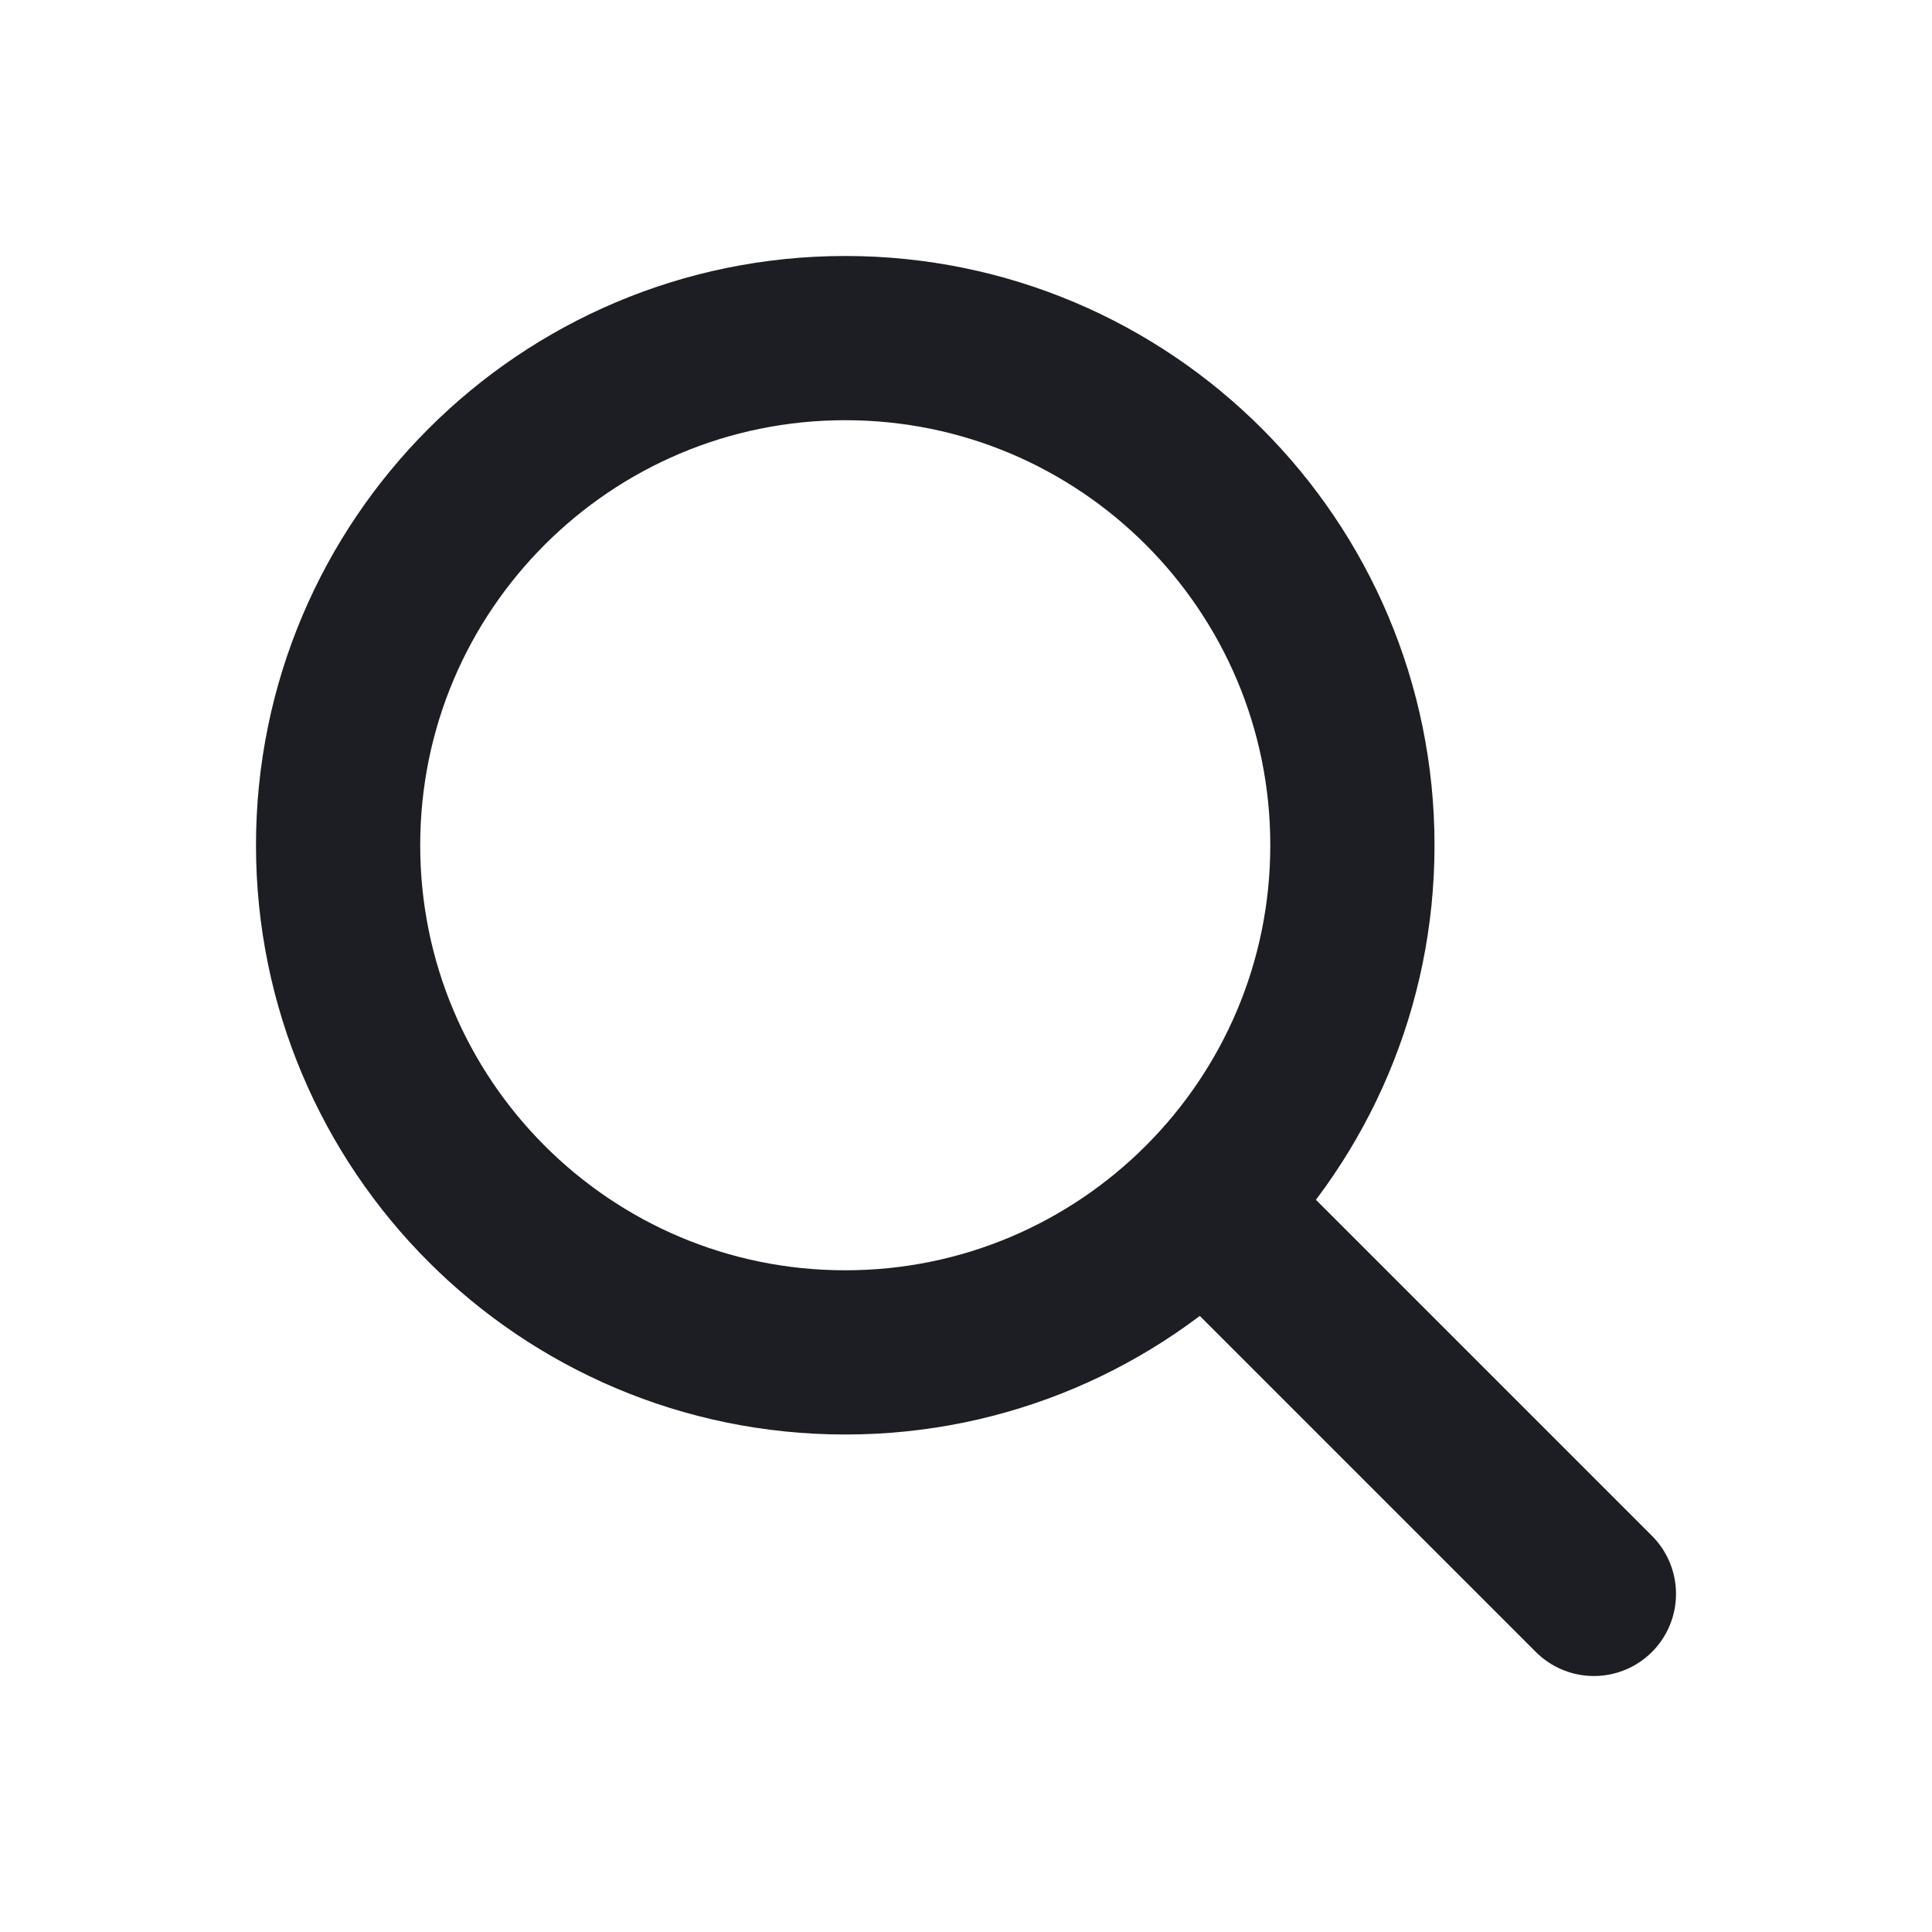
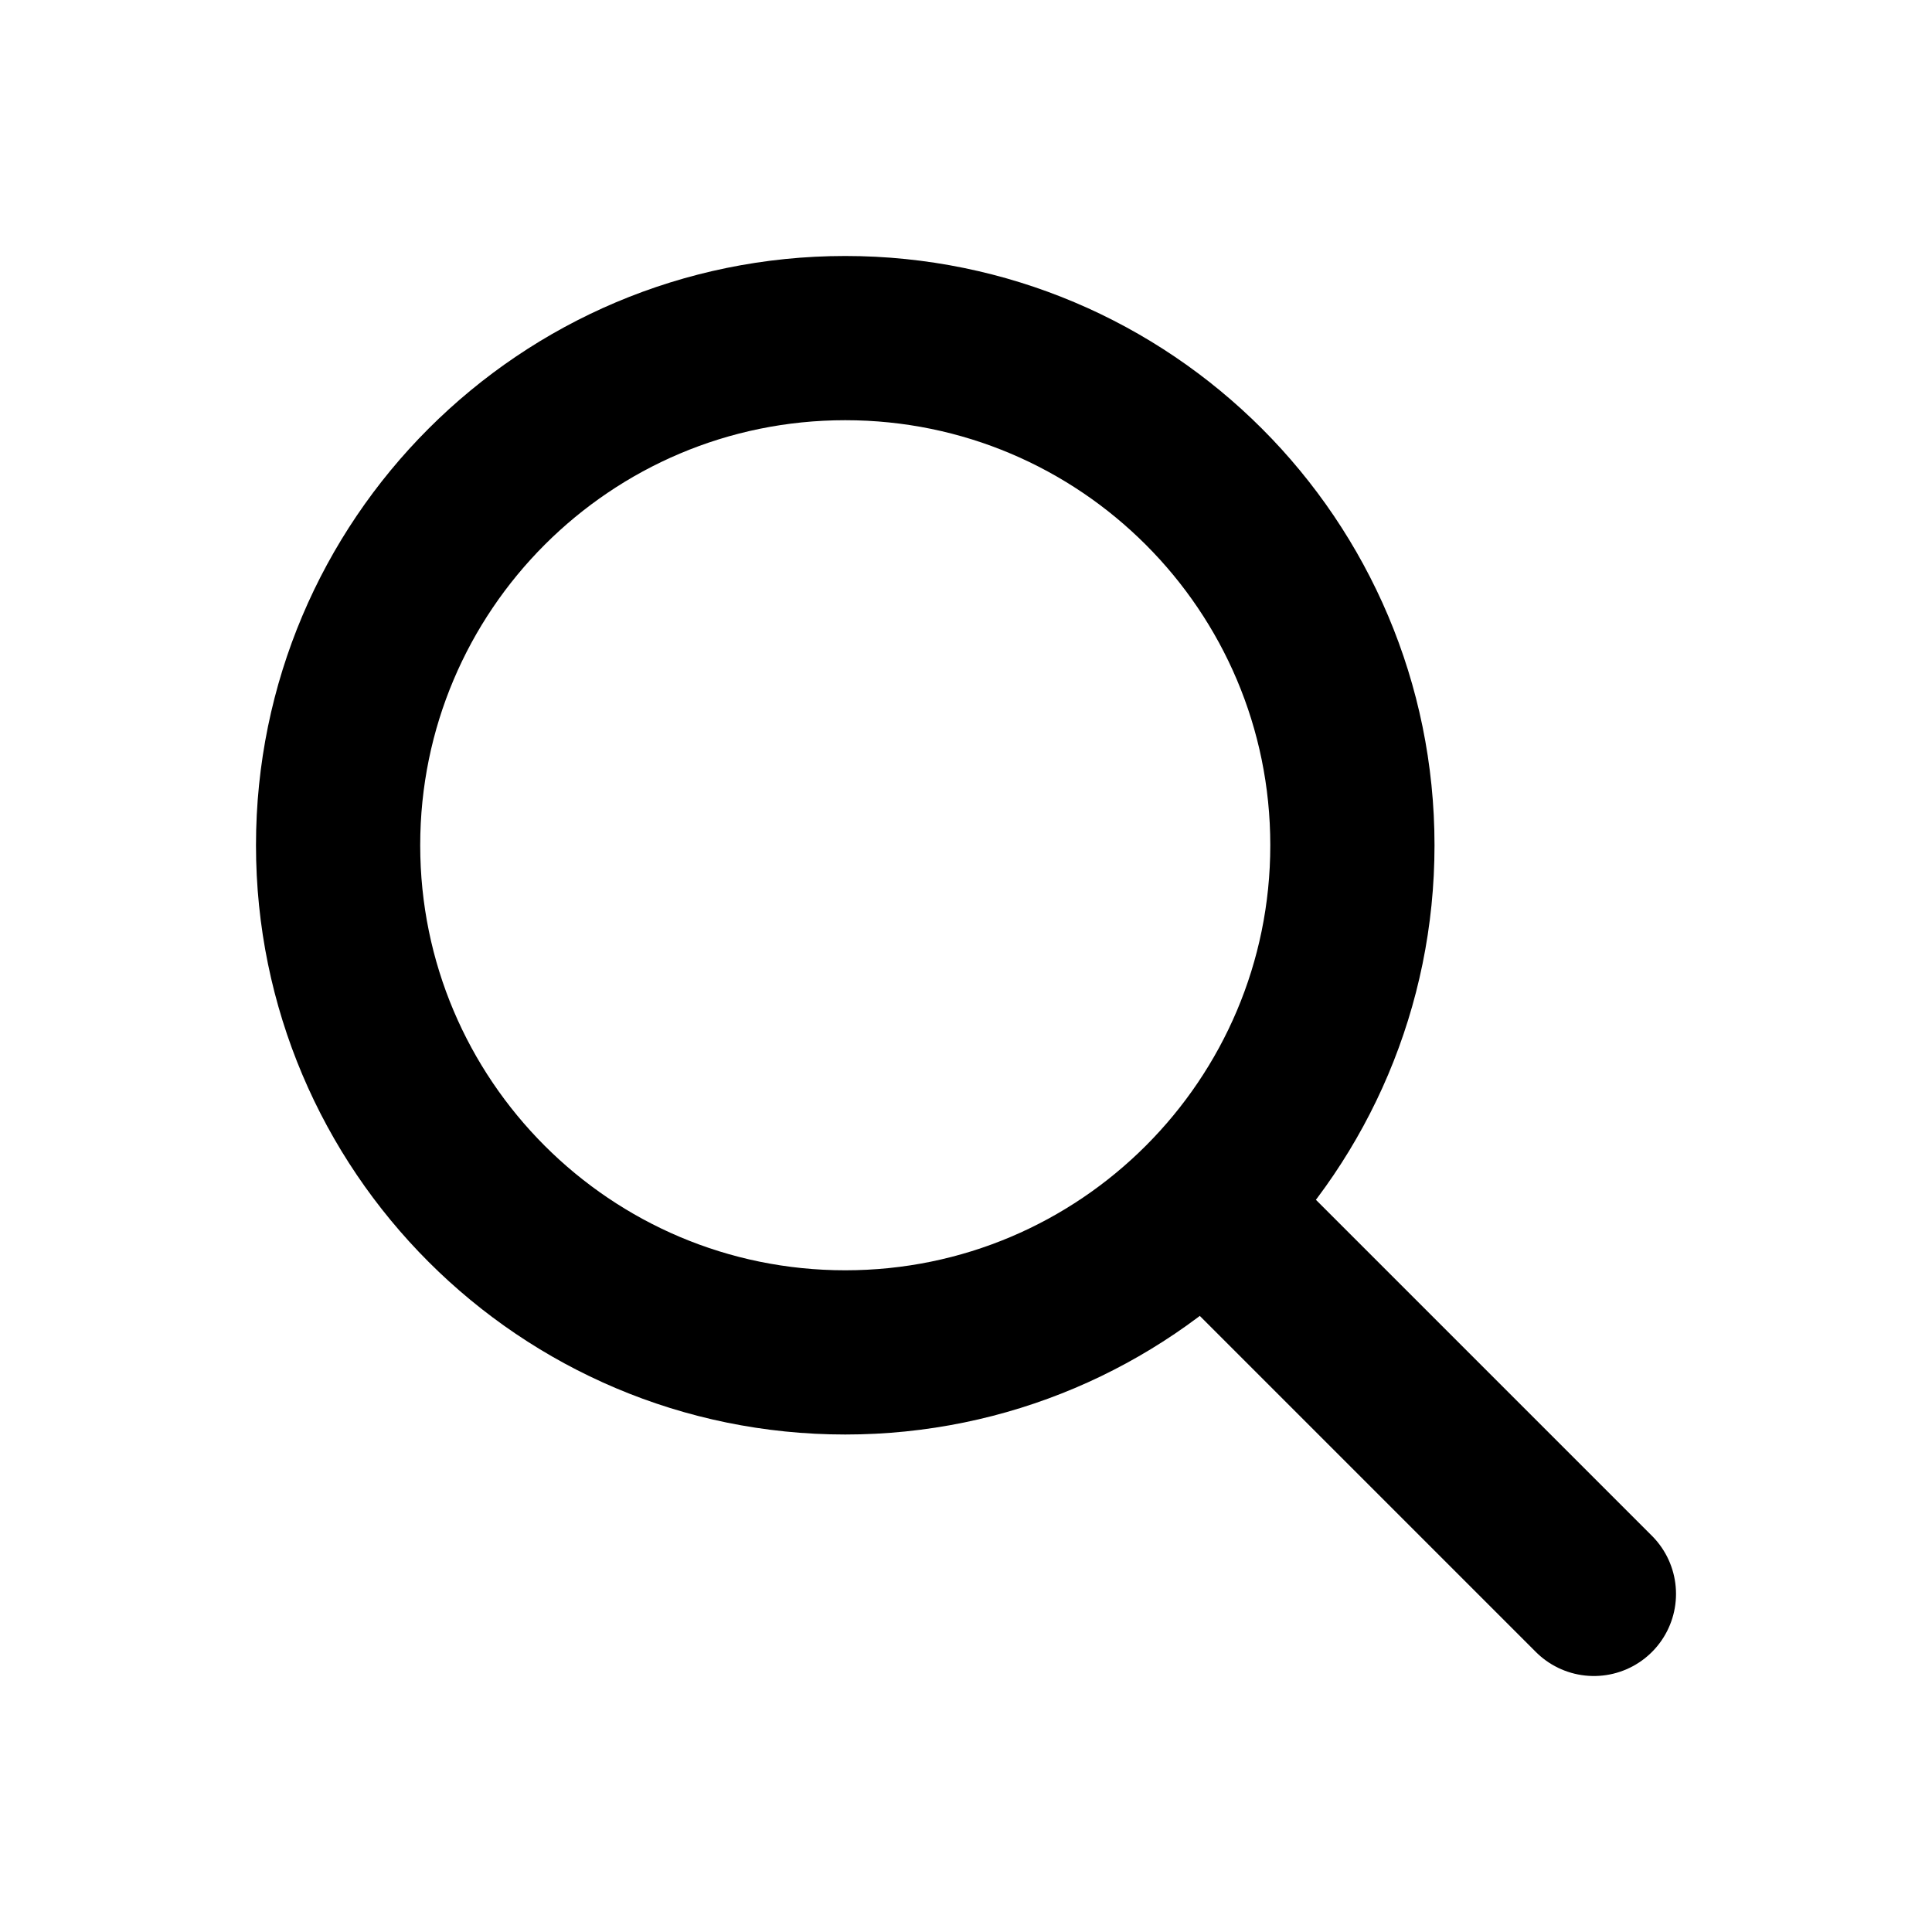
<svg xmlns="http://www.w3.org/2000/svg" preserveAspectRatio="none" overflow="visible" style="display: block;" width="20" height="20" viewBox="0 0 20 20" fill="none">
  <g id="Icon / Search">
-     <path id="Vector" d="M8.75 14C11.649 14 14 11.649 14 8.75C14 5.851 11.649 3.5 8.75 3.5C5.851 3.5 3.5 5.851 3.5 8.75C3.5 11.649 5.851 14 8.75 14Z" stroke="#1D1D24" stroke-width="1.7" />
-     <path id="Vector_2" d="M12.7 12.7L16.5 16.5" stroke="#1D1D24" stroke-width="1.7" stroke-linecap="round" />
+     <path id="Vector" d="M8.75 14C11.649 14 14 11.649 14 8.75C14 5.851 11.649 3.5 8.75 3.5C5.851 3.5 3.5 5.851 3.5 8.75C3.5 11.649 5.851 14 8.75 14Z" stroke="currentColor" stroke-width="1.7" />
+     <path id="Vector_2" d="M12.7 12.7L16.5 16.5" stroke="currentColor" stroke-width="1.7" stroke-linecap="round" />
  </g>
</svg>
